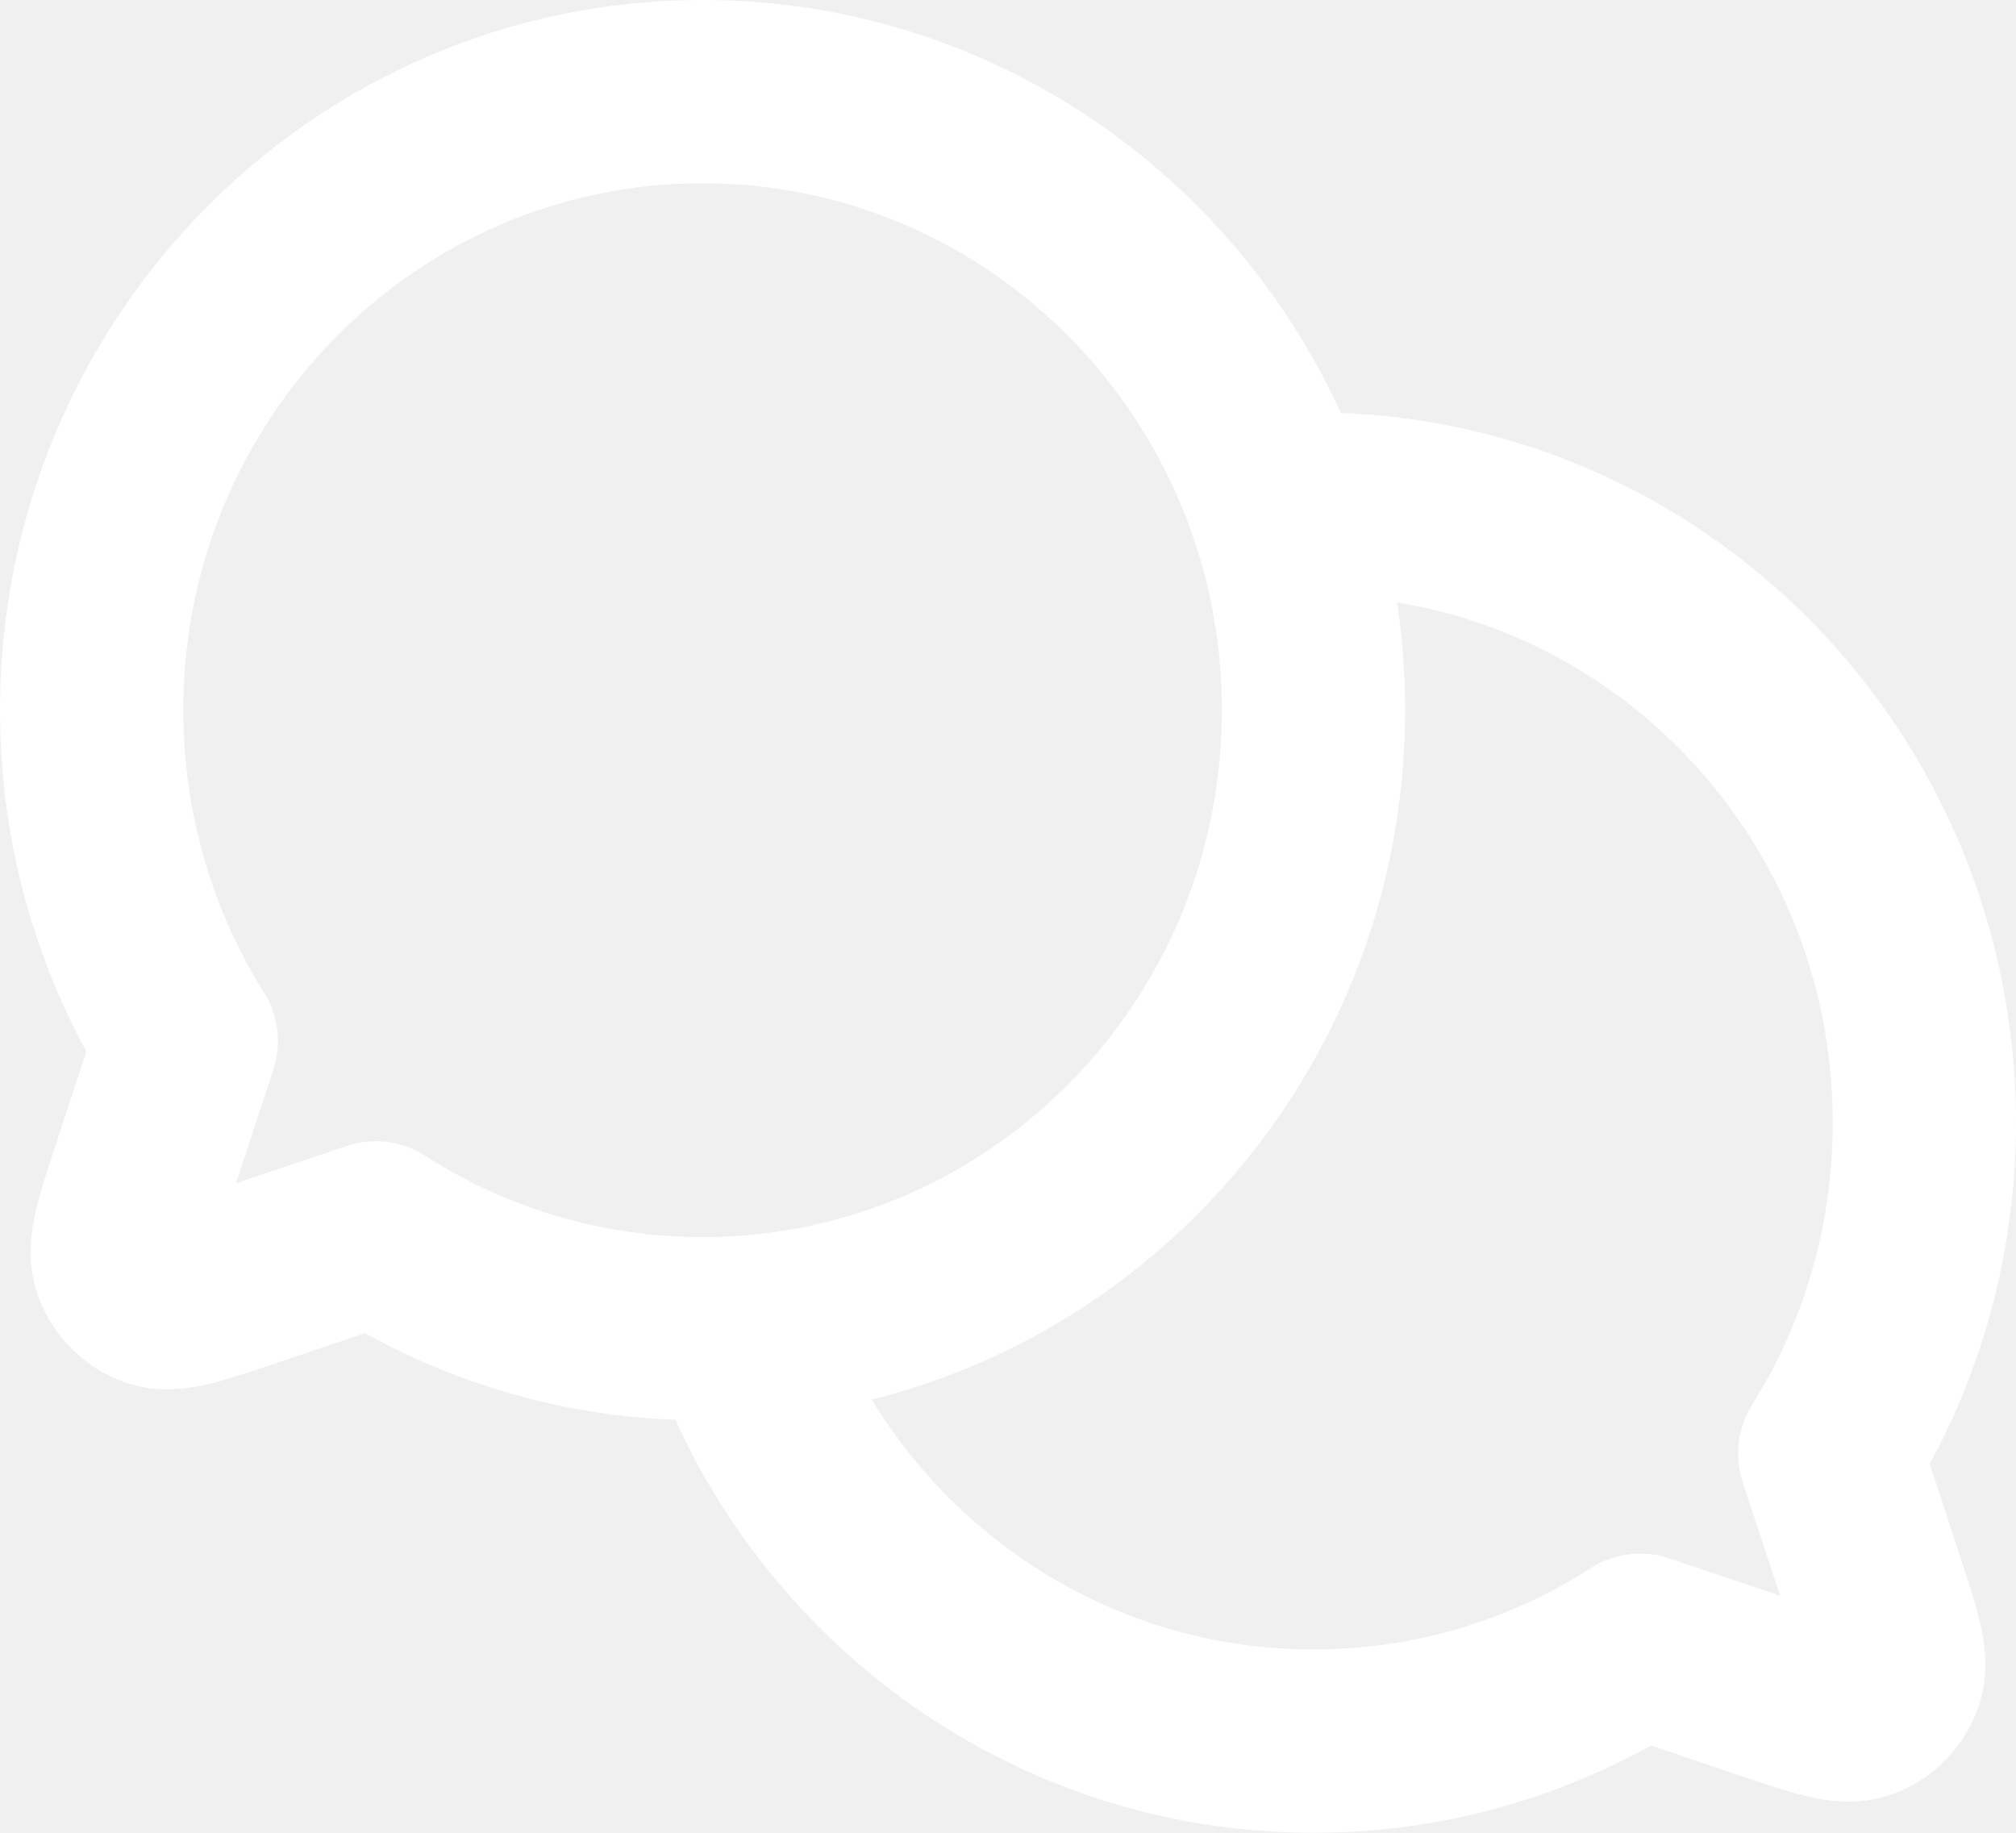
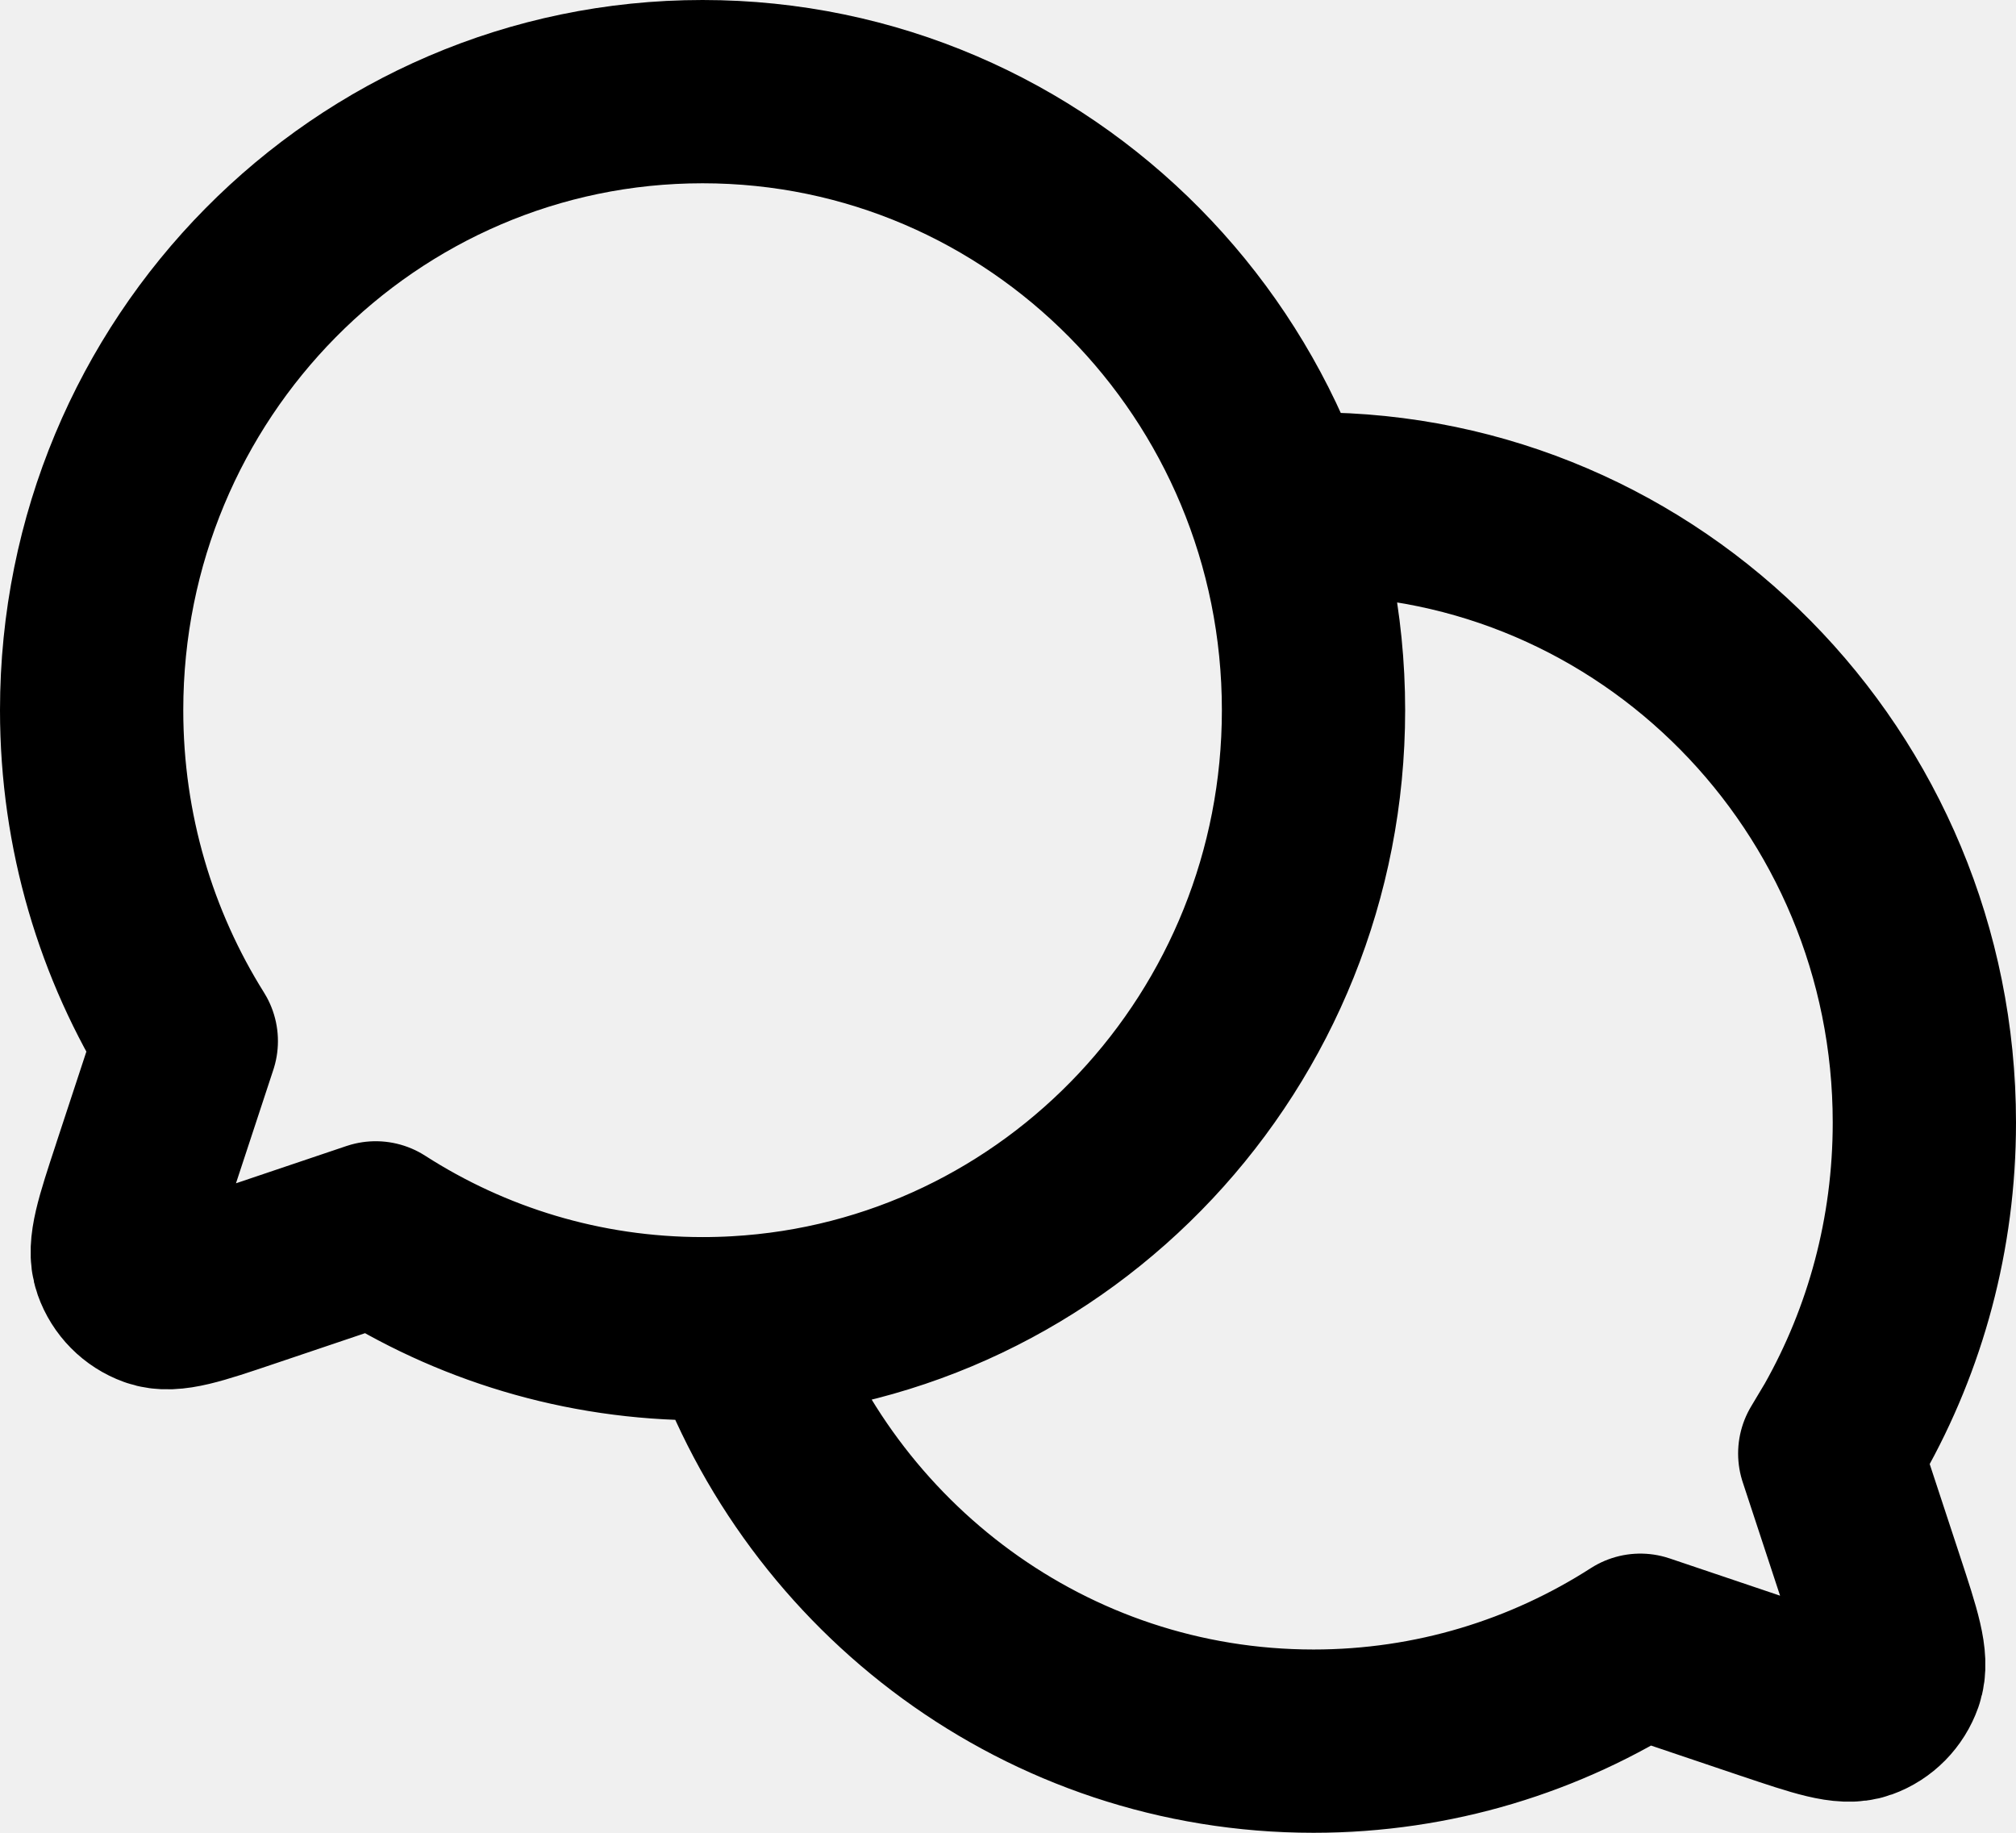
<svg xmlns="http://www.w3.org/2000/svg" width="44" height="40" viewBox="0 0 44 40" fill="none">
-   <path d="M16.085 28.978C23.1 28.584 28.668 22.7 28.668 15.5C28.668 8.044 22.698 2 15.334 2C7.97 2 2 8.044 2 15.5C2 18.156 2.758 20.634 4.066 22.722L3.124 25.584L3.123 25.589C2.762 26.685 2.581 27.233 2.71 27.598C2.822 27.916 3.07 28.167 3.385 28.28C3.744 28.41 4.282 28.229 5.357 27.866L5.372 27.861L8.2 26.907C10.263 28.232 12.71 28.999 15.334 28.999C15.586 28.999 15.836 28.992 16.085 28.978ZM16.085 28.978C16.085 28.979 16.085 28.978 16.085 28.978ZM16.085 28.978C17.91 34.233 22.854 38 28.668 38C31.292 38 33.738 37.232 35.801 35.907L38.628 36.861L38.633 36.862C39.716 37.227 40.259 37.41 40.619 37.28C40.933 37.167 41.179 36.916 41.291 36.598C41.419 36.233 41.239 35.684 40.877 34.584L39.935 31.722L40.251 31.193C41.365 29.22 42 26.935 42 24.5C42 17.044 36.032 11 28.668 11L28.168 11.009L27.917 11.022" stroke-width="4" stroke-linecap="round" stroke-linejoin="round" stroke="white" />
+   <path d="M16.085 28.978C23.1 28.584 28.668 22.7 28.668 15.5C28.668 8.044 22.698 2 15.334 2C7.97 2 2 8.044 2 15.5C2 18.156 2.758 20.634 4.066 22.722L3.124 25.584L3.123 25.589C2.762 26.685 2.581 27.233 2.71 27.598C2.822 27.916 3.07 28.167 3.385 28.28C3.744 28.41 4.282 28.229 5.357 27.866L5.372 27.861L8.2 26.907C10.263 28.232 12.71 28.999 15.334 28.999C15.586 28.999 15.836 28.992 16.085 28.978ZM16.085 28.978C16.085 28.979 16.085 28.978 16.085 28.978ZM16.085 28.978C17.91 34.233 22.854 38 28.668 38C31.292 38 33.738 37.232 35.801 35.907L38.628 36.861L38.633 36.862C39.716 37.227 40.259 37.41 40.619 37.28C40.933 37.167 41.179 36.916 41.291 36.598C41.419 36.233 41.239 35.684 40.877 34.584L39.935 31.722L40.251 31.193C41.365 29.22 42 26.935 42 24.5C42 17.044 36.032 11 28.668 11L28.168 11.009L27.917 11.022" stroke-width="4" stroke-linecap="round" stroke-linejoin="round" stroke="currentColor" />
</svg>
